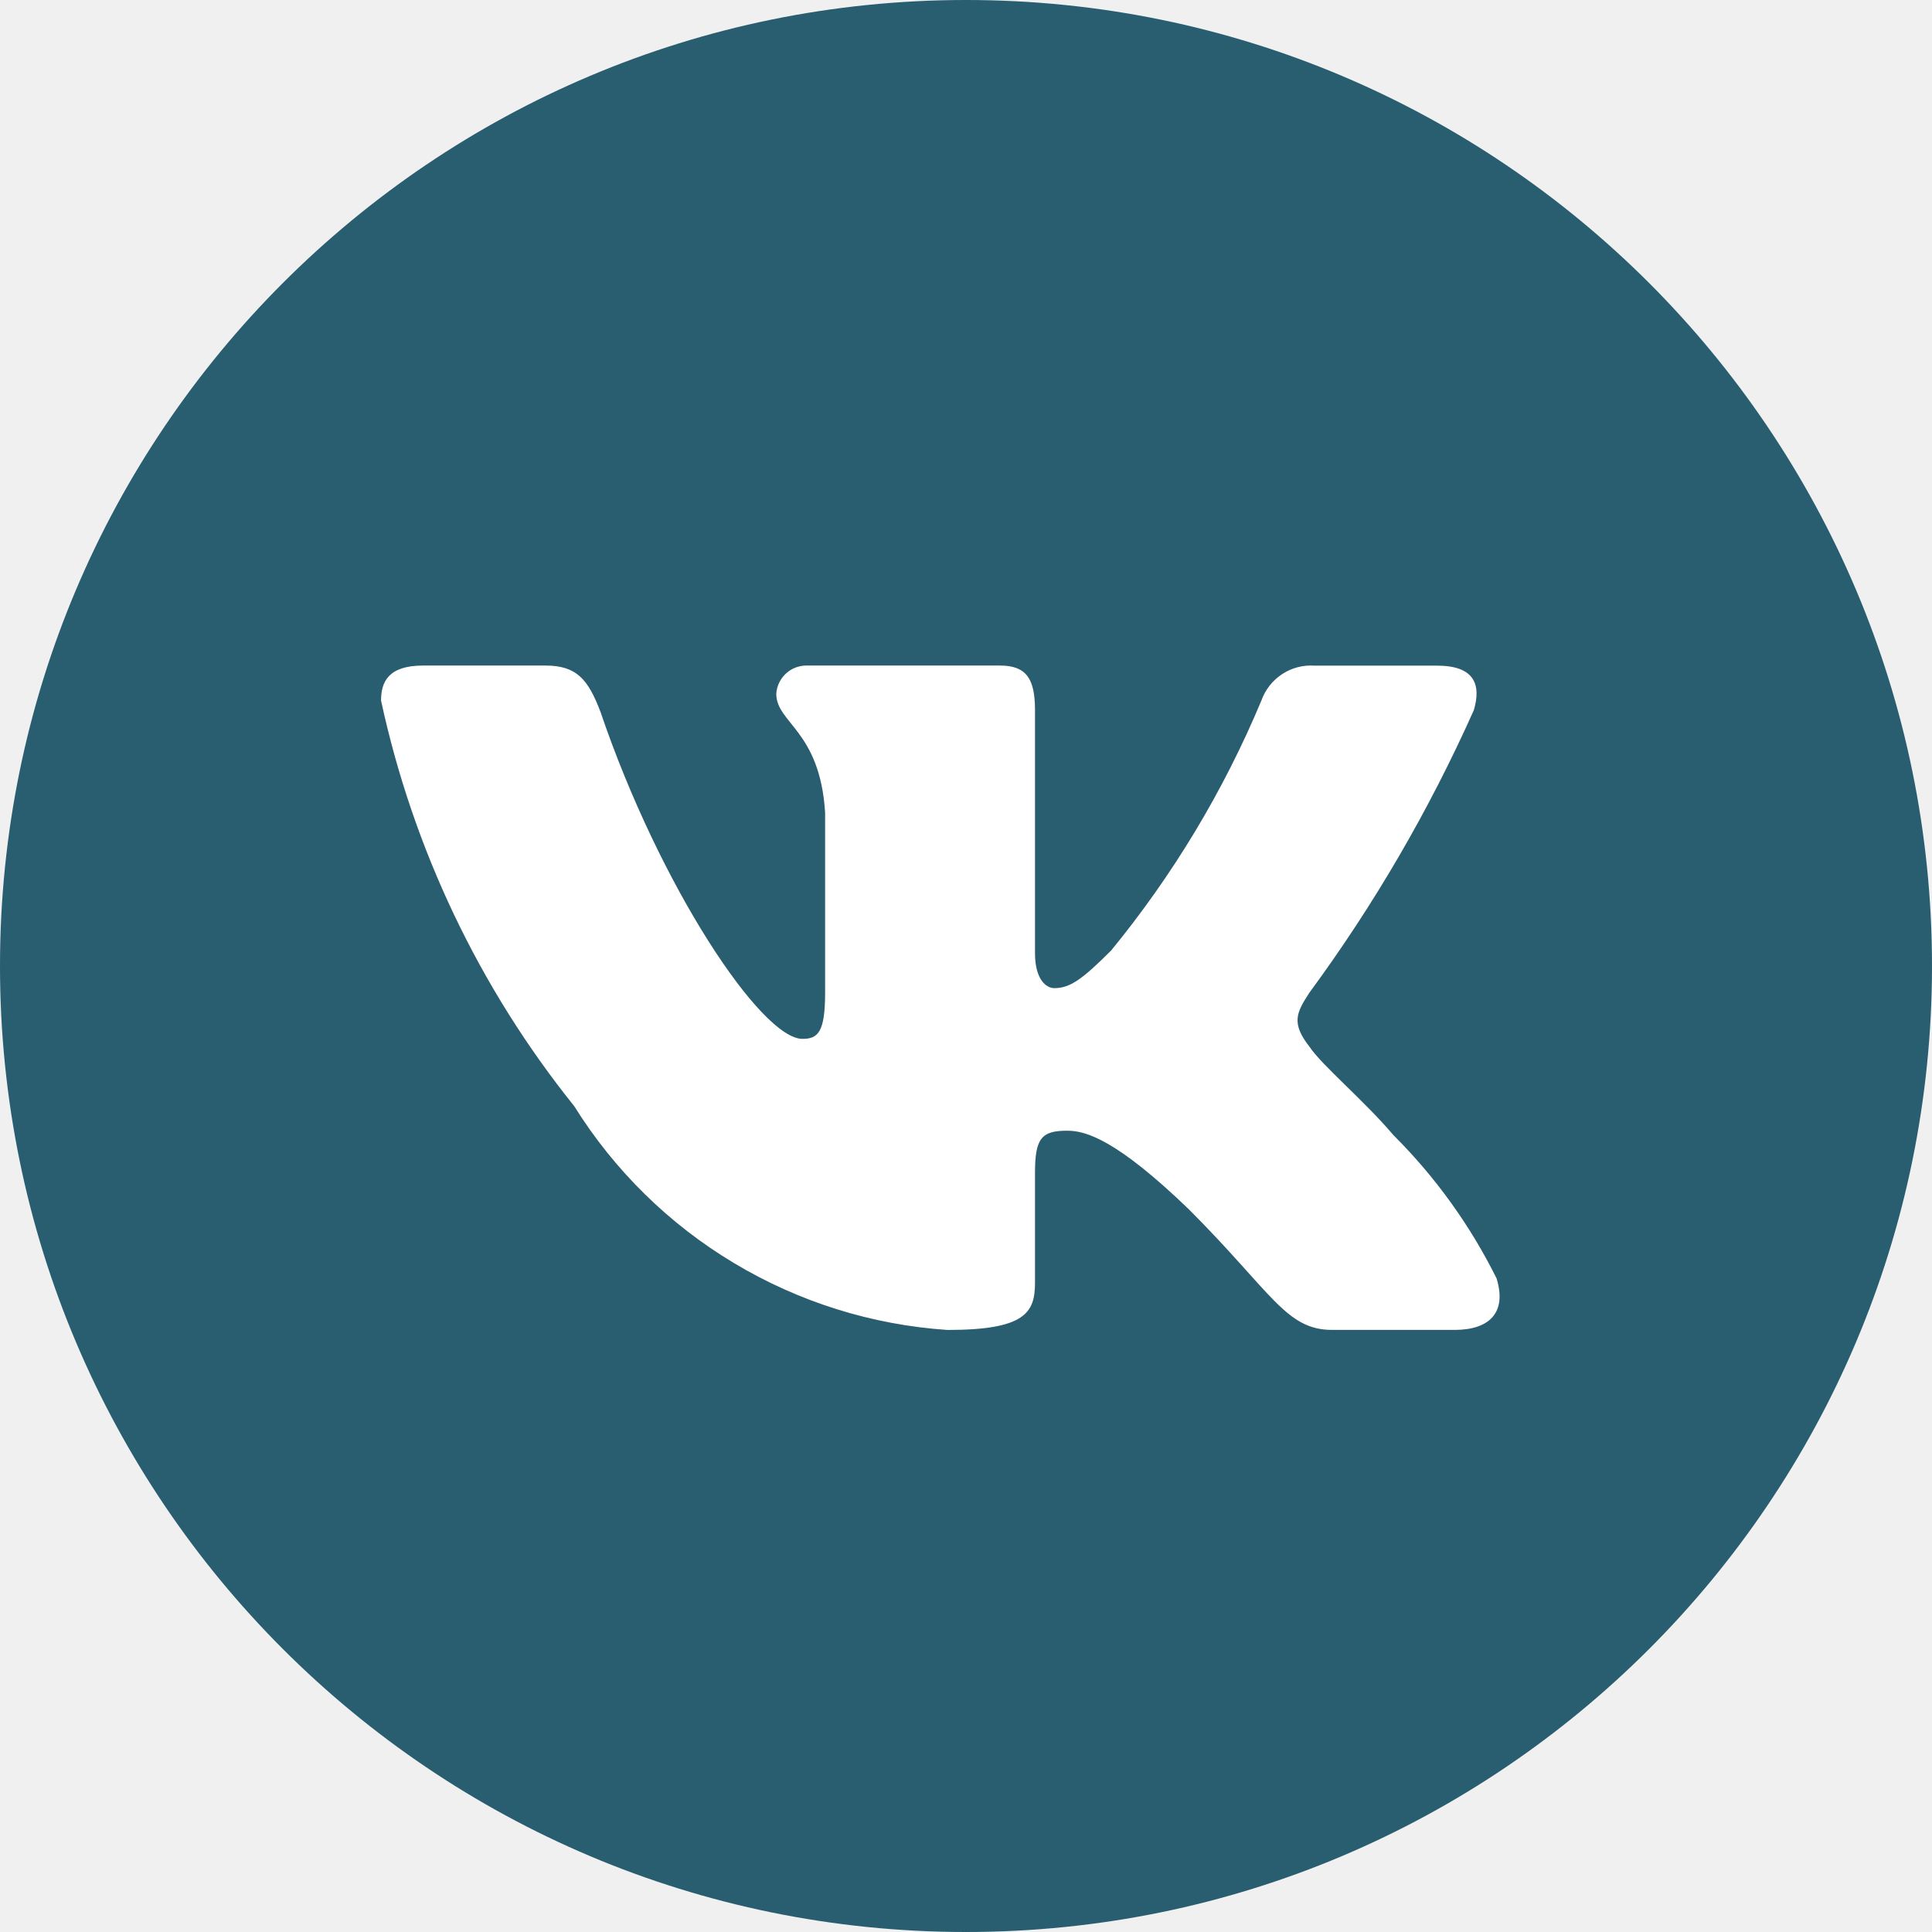
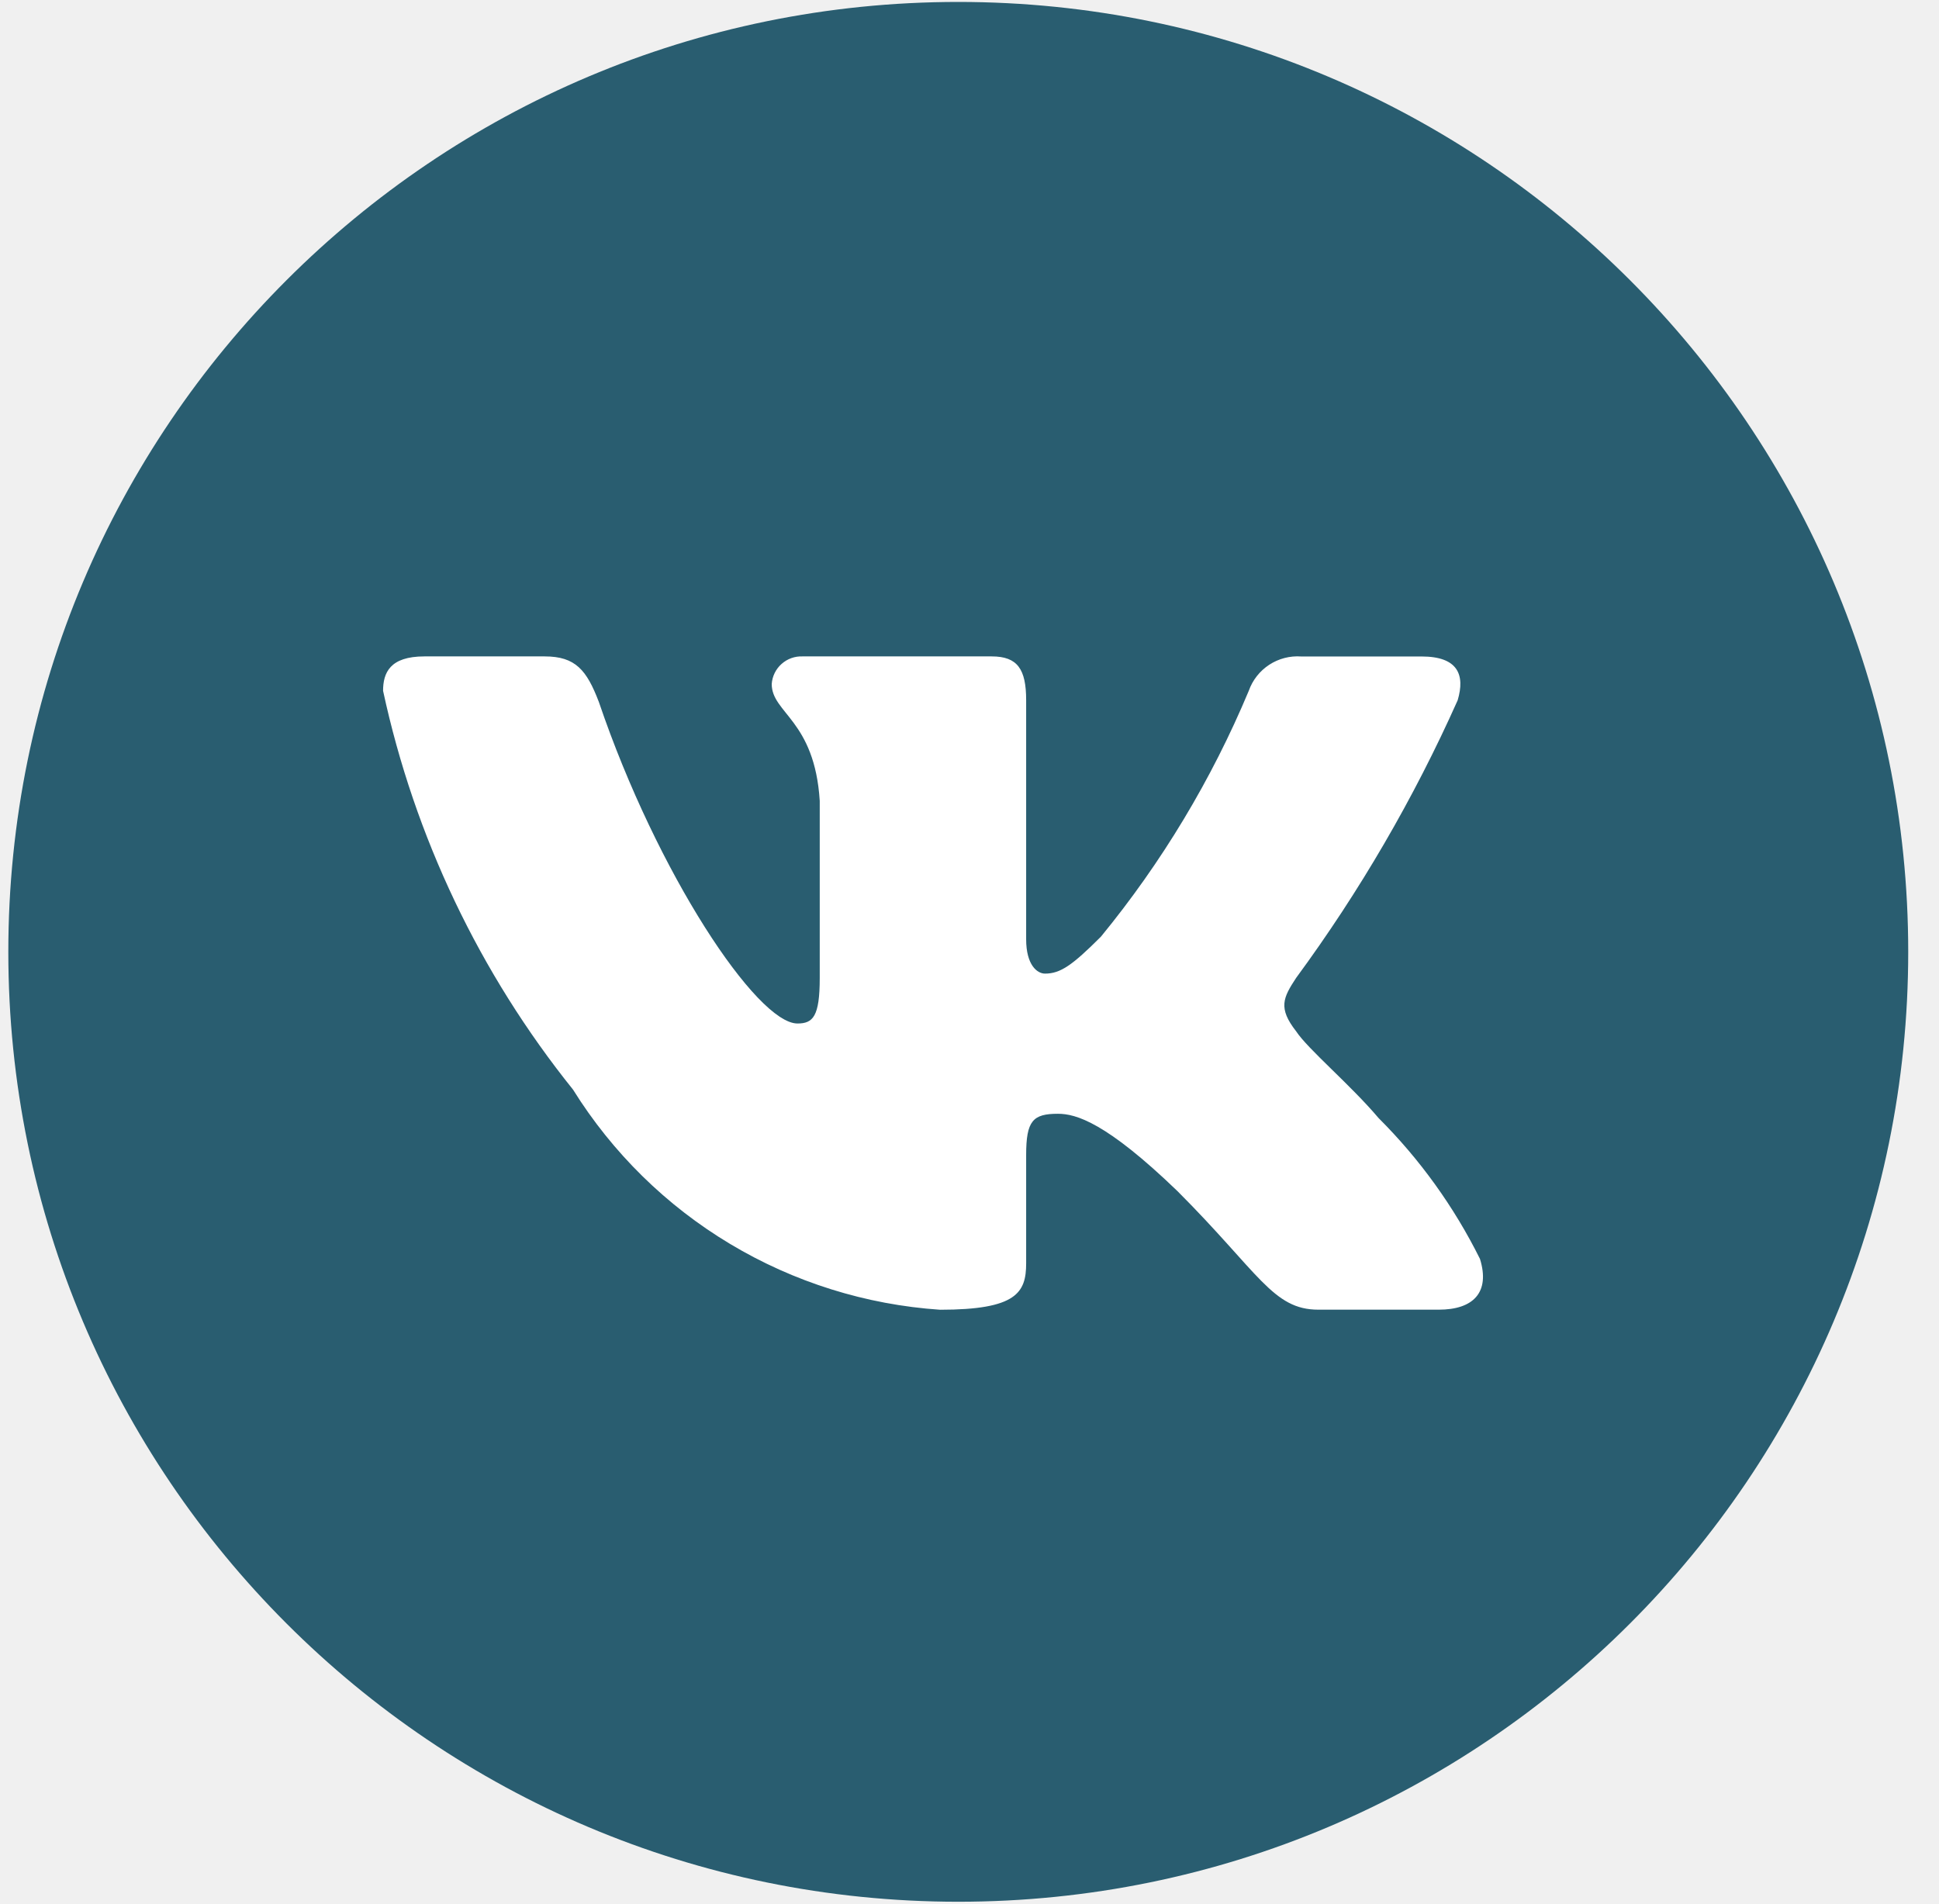
- <svg xmlns="http://www.w3.org/2000/svg" width="39" height="39" viewBox="0 0 39 39" fill="none">
-   <rect width="39" height="39" rx="19.5" fill="#295D70" />
-   <path d="M29.363 26.846H26.891C25.956 26.846 25.675 26.089 23.999 24.412C22.534 23 21.916 22.825 21.545 22.825C21.033 22.825 20.893 22.966 20.893 23.671V25.894C20.893 26.495 20.698 26.847 19.127 26.847C17.603 26.745 16.125 26.282 14.815 25.496C13.505 24.711 12.401 23.626 11.592 22.33C9.674 19.941 8.339 17.137 7.692 14.142C7.692 13.771 7.833 13.435 8.54 13.435H11.01C11.645 13.435 11.873 13.718 12.122 14.371C13.322 17.901 15.368 20.971 16.199 20.971C16.517 20.971 16.656 20.83 16.656 20.036V16.401C16.551 14.742 15.67 14.602 15.67 14.002C15.681 13.844 15.754 13.696 15.872 13.59C15.99 13.484 16.145 13.429 16.304 13.435H20.187C20.717 13.435 20.893 13.7 20.893 14.335V19.242C20.893 19.772 21.12 19.947 21.281 19.947C21.599 19.947 21.844 19.772 22.428 19.189C23.679 17.662 24.702 15.962 25.463 14.141C25.541 13.922 25.688 13.735 25.883 13.607C26.077 13.48 26.308 13.42 26.539 13.437H29.01C29.751 13.437 29.908 13.807 29.751 14.336C28.852 16.349 27.74 18.26 26.434 20.036C26.168 20.442 26.061 20.654 26.434 21.13C26.679 21.501 27.546 22.225 28.127 22.913C28.975 23.758 29.678 24.735 30.21 25.805C30.422 26.494 30.069 26.846 29.363 26.846Z" fill="white" />
+ <svg xmlns="http://www.w3.org/2000/svg" width="55" height="54" viewBox="0 0 55 54" fill="none">
+   <rect x="0.236" y="0.055" width="53.891" height="53.891" rx="26.945" fill="#295D70" />
+   <path d="M40.811 37.151H37.395C36.103 37.151 35.714 36.105 33.398 33.787C31.375 31.837 30.52 31.594 30.008 31.594C29.3 31.594 29.107 31.789 29.107 32.763V35.835C29.107 36.666 28.837 37.153 26.666 37.153C24.561 37.011 22.519 36.371 20.709 35.286C18.898 34.201 17.372 32.701 16.255 30.91C13.604 27.609 11.759 23.735 10.866 19.596C10.866 19.084 11.061 18.62 12.037 18.62H15.45C16.327 18.62 16.643 19.011 16.987 19.913C18.644 24.791 21.472 29.033 22.62 29.033C23.06 29.033 23.252 28.838 23.252 27.741V22.717C23.107 20.425 21.89 20.232 21.89 19.403C21.905 19.184 22.005 18.98 22.169 18.834C22.332 18.688 22.546 18.611 22.765 18.62H28.131C28.864 18.62 29.107 18.985 29.107 19.863V26.644C29.107 27.376 29.421 27.618 29.642 27.618C30.083 27.618 30.421 27.376 31.228 26.57C32.957 24.461 34.37 22.111 35.422 19.595C35.529 19.292 35.733 19.033 36.002 18.857C36.27 18.682 36.589 18.599 36.909 18.622H40.323C41.347 18.622 41.564 19.134 41.347 19.864C40.105 22.646 38.568 25.287 36.764 27.741C36.395 28.302 36.249 28.594 36.764 29.253C37.102 29.765 38.299 30.765 39.103 31.715C40.274 32.883 41.245 34.233 41.98 35.712C42.274 36.664 41.786 37.151 40.811 37.151Z" fill="white" />
</svg>
